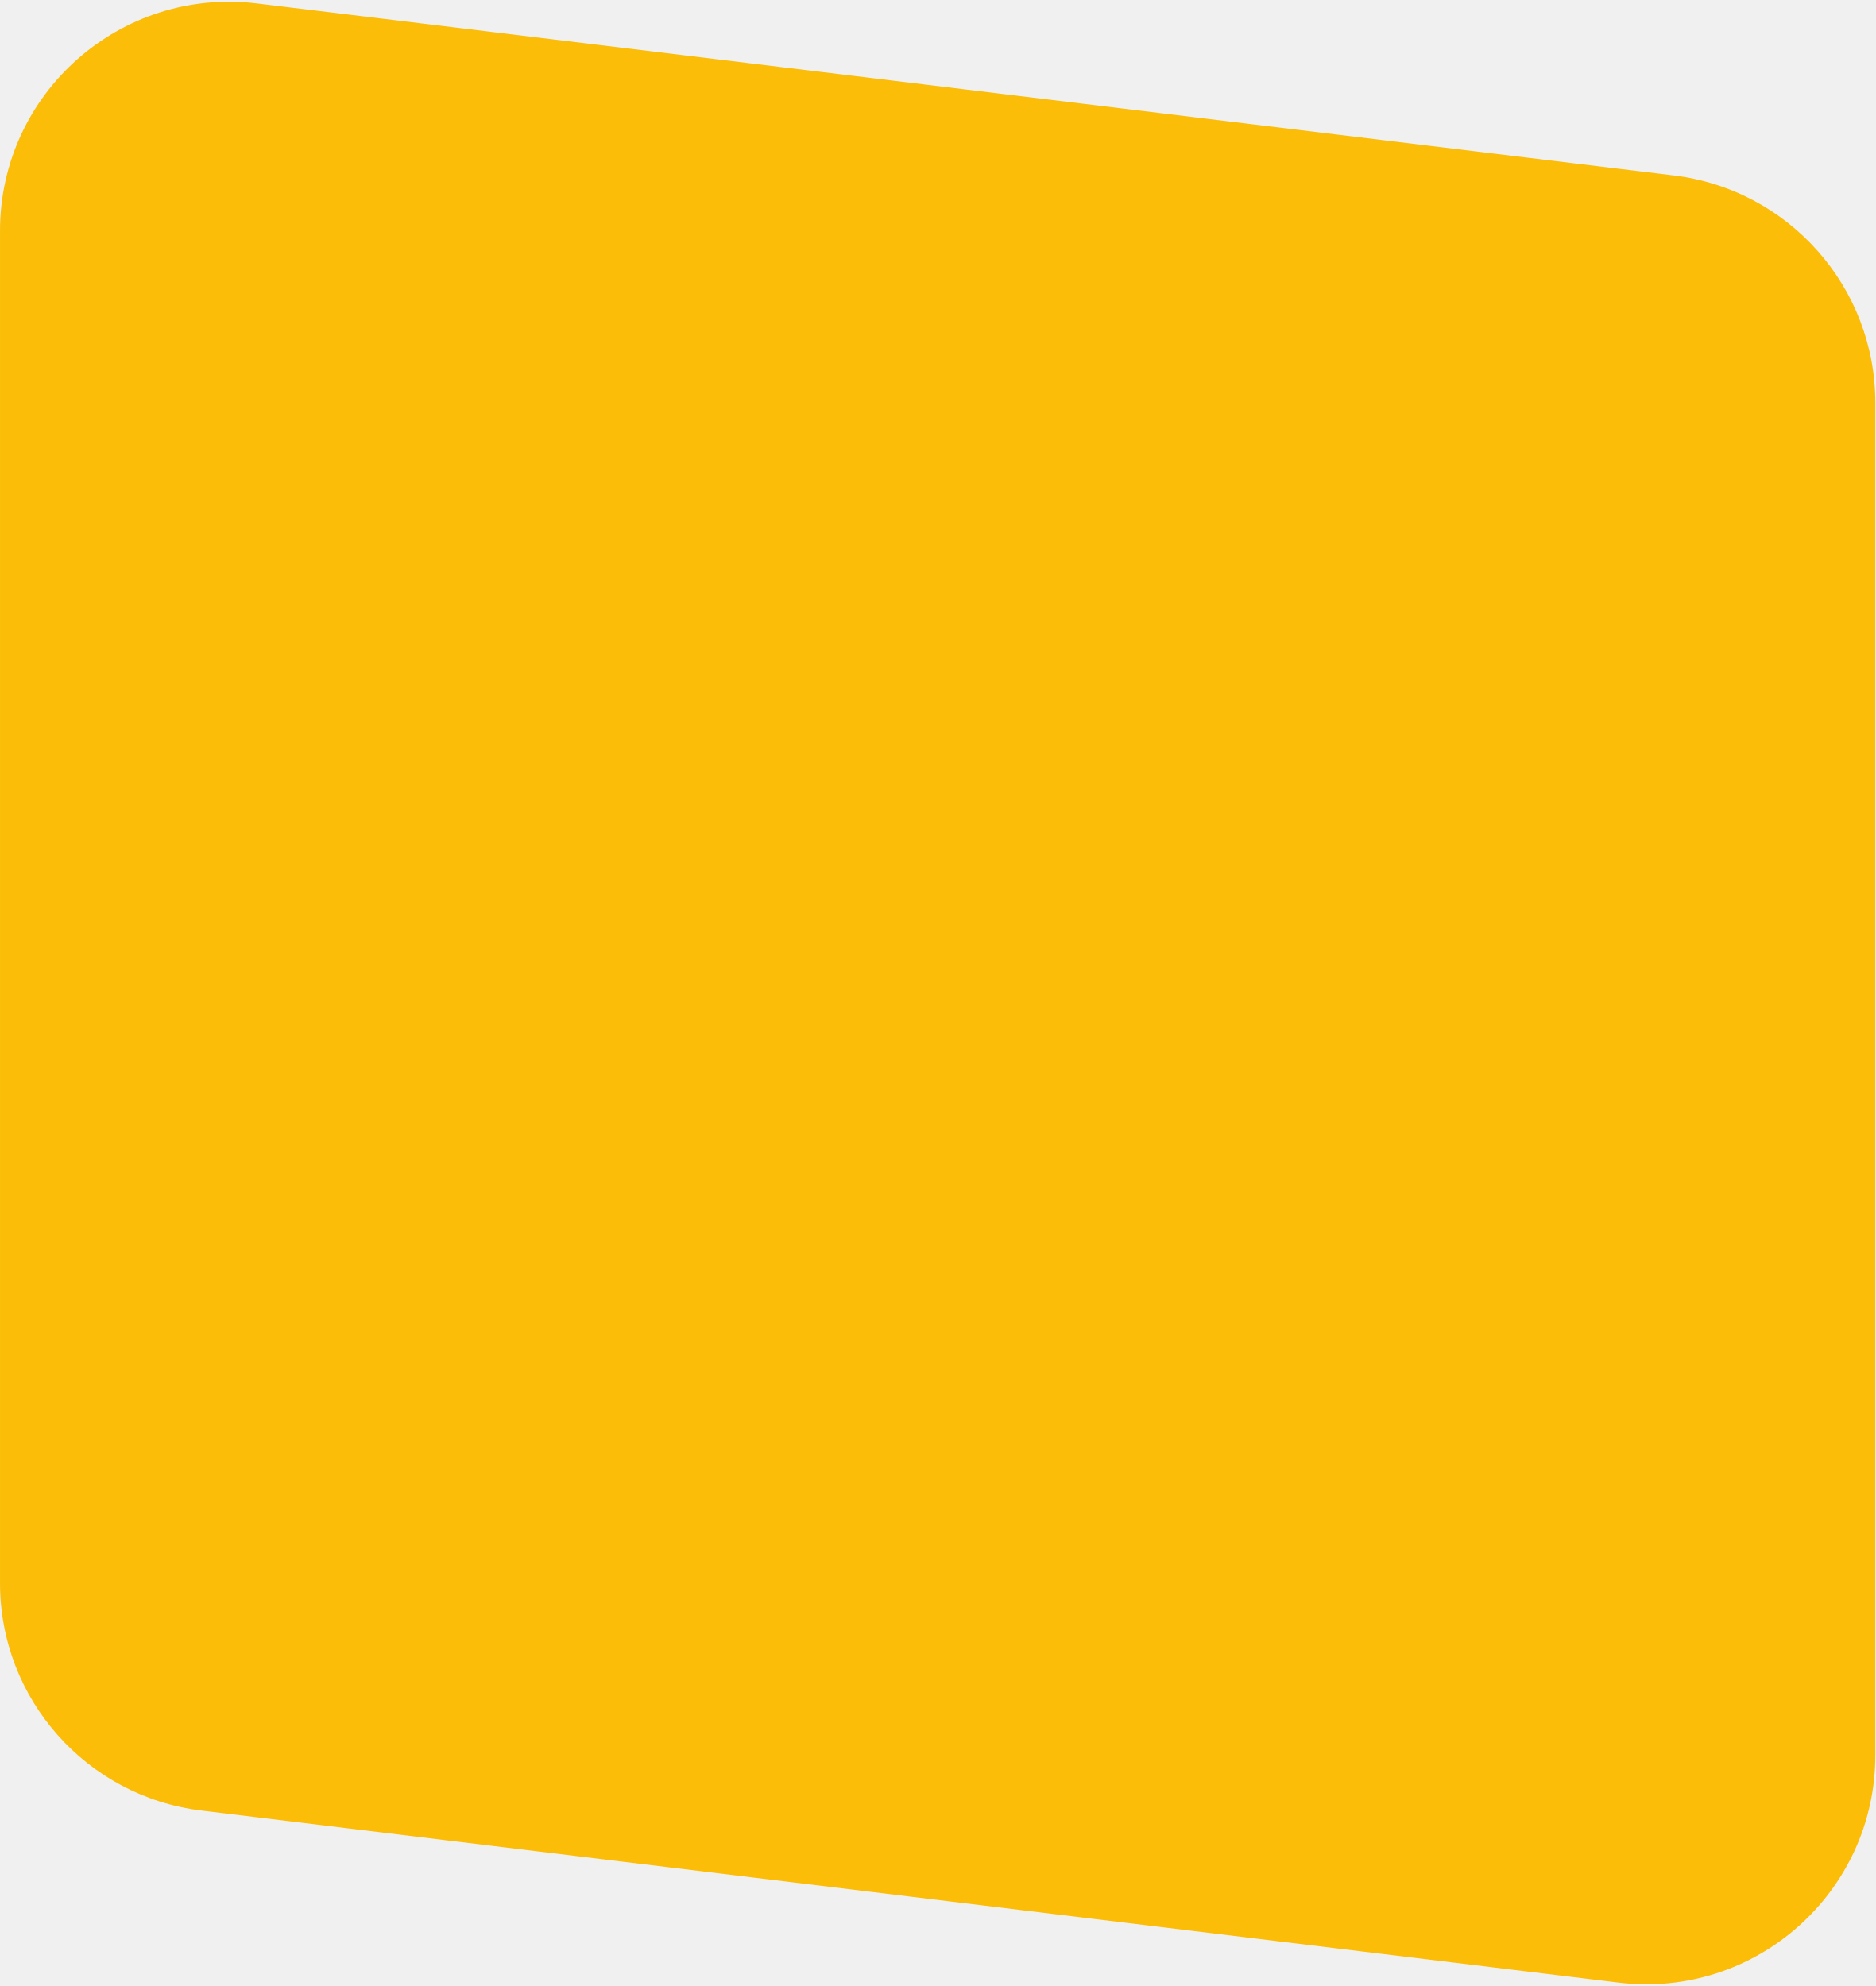
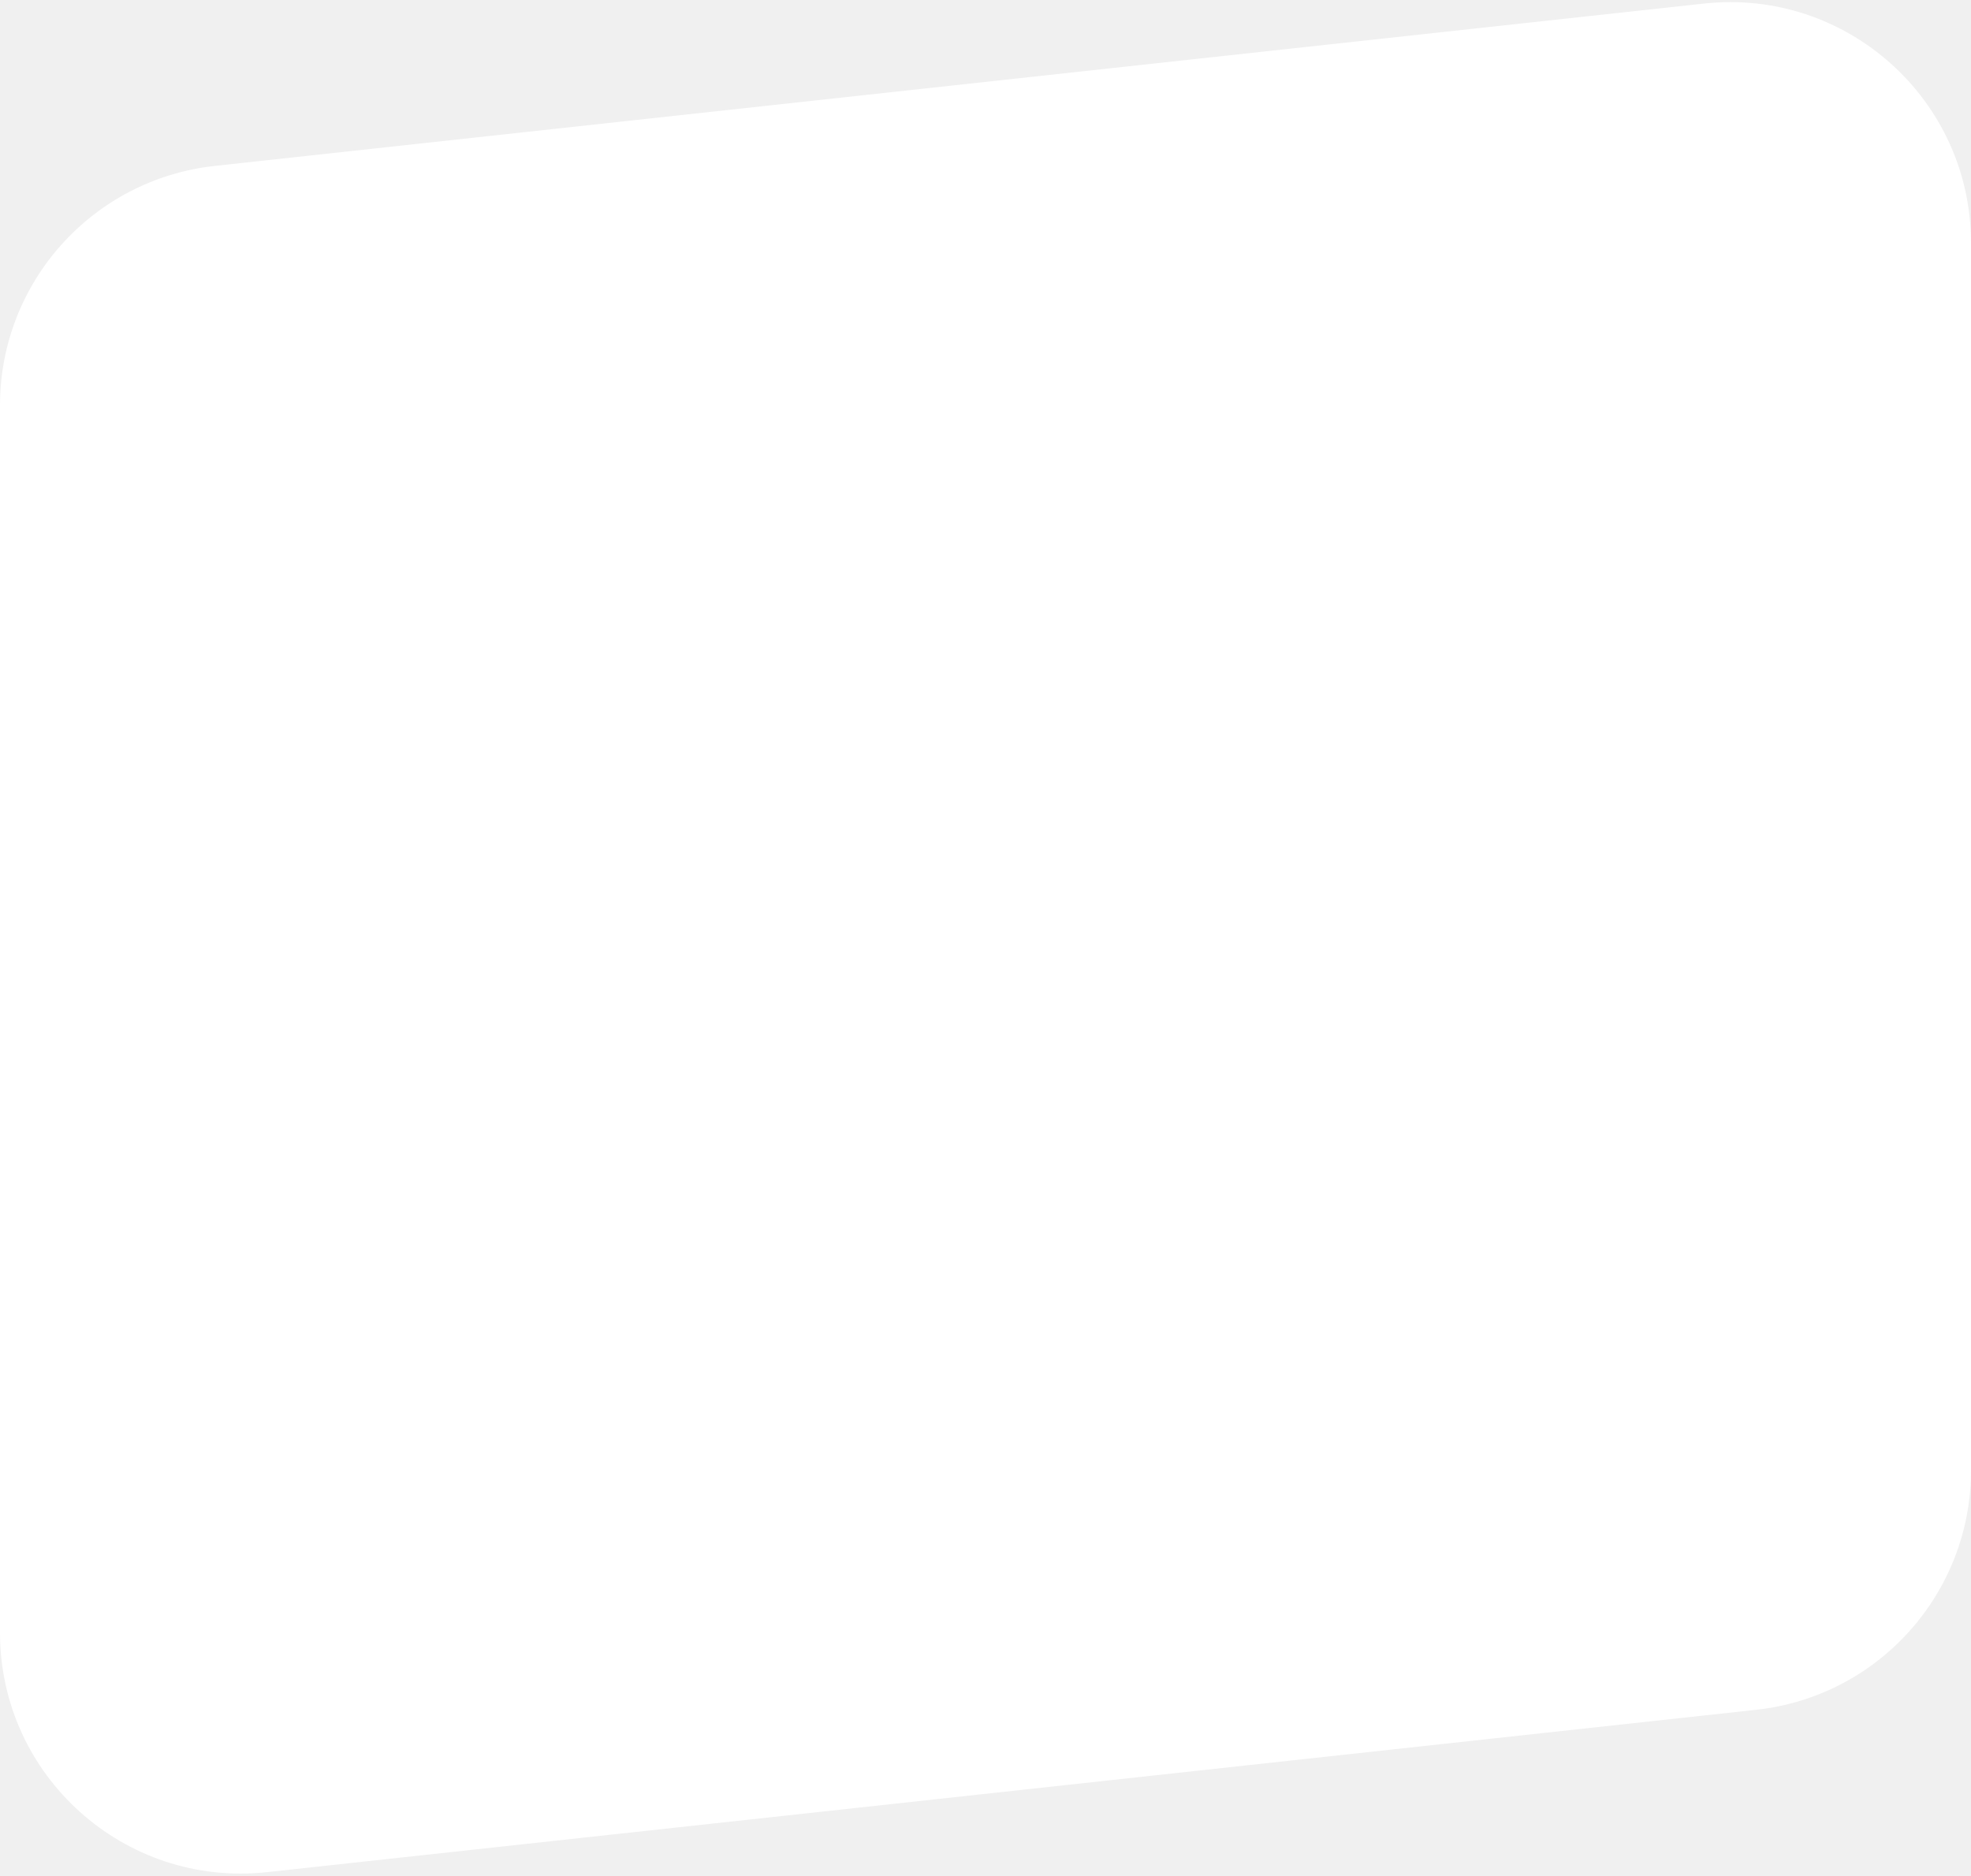
- <svg xmlns="http://www.w3.org/2000/svg" width="540" height="572" viewBox="0 0 540 572" fill="none">
-   <path d="M0.003 66.501C0.003 26.895 34.642 -3.793 73.959 0.982L481.959 50.529C515.09 54.552 540.003 82.674 540.003 116.047V505.501C540.003 545.107 505.364 575.794 466.047 571.02L58.047 521.473C24.916 517.45 0.003 489.328 0.003 455.955V66.501Z" fill="#FBBD08" />
+ <svg xmlns="http://www.w3.org/2000/svg" width="540" height="514" viewBox="0 0 540 514" fill="none">
+   <path d="M540 66.588C540 27.305 505.897 -3.281 466.845 0.977L58.845 45.468C25.362 49.119 1.66893e-05 77.397 1.66893e-05 111.079V447.412C1.66893e-05 486.695 34.103 517.281 73.155 513.023L481.155 468.532C514.638 464.881 540 436.603 540 402.921V66.588Z" fill="white" />
</svg>
